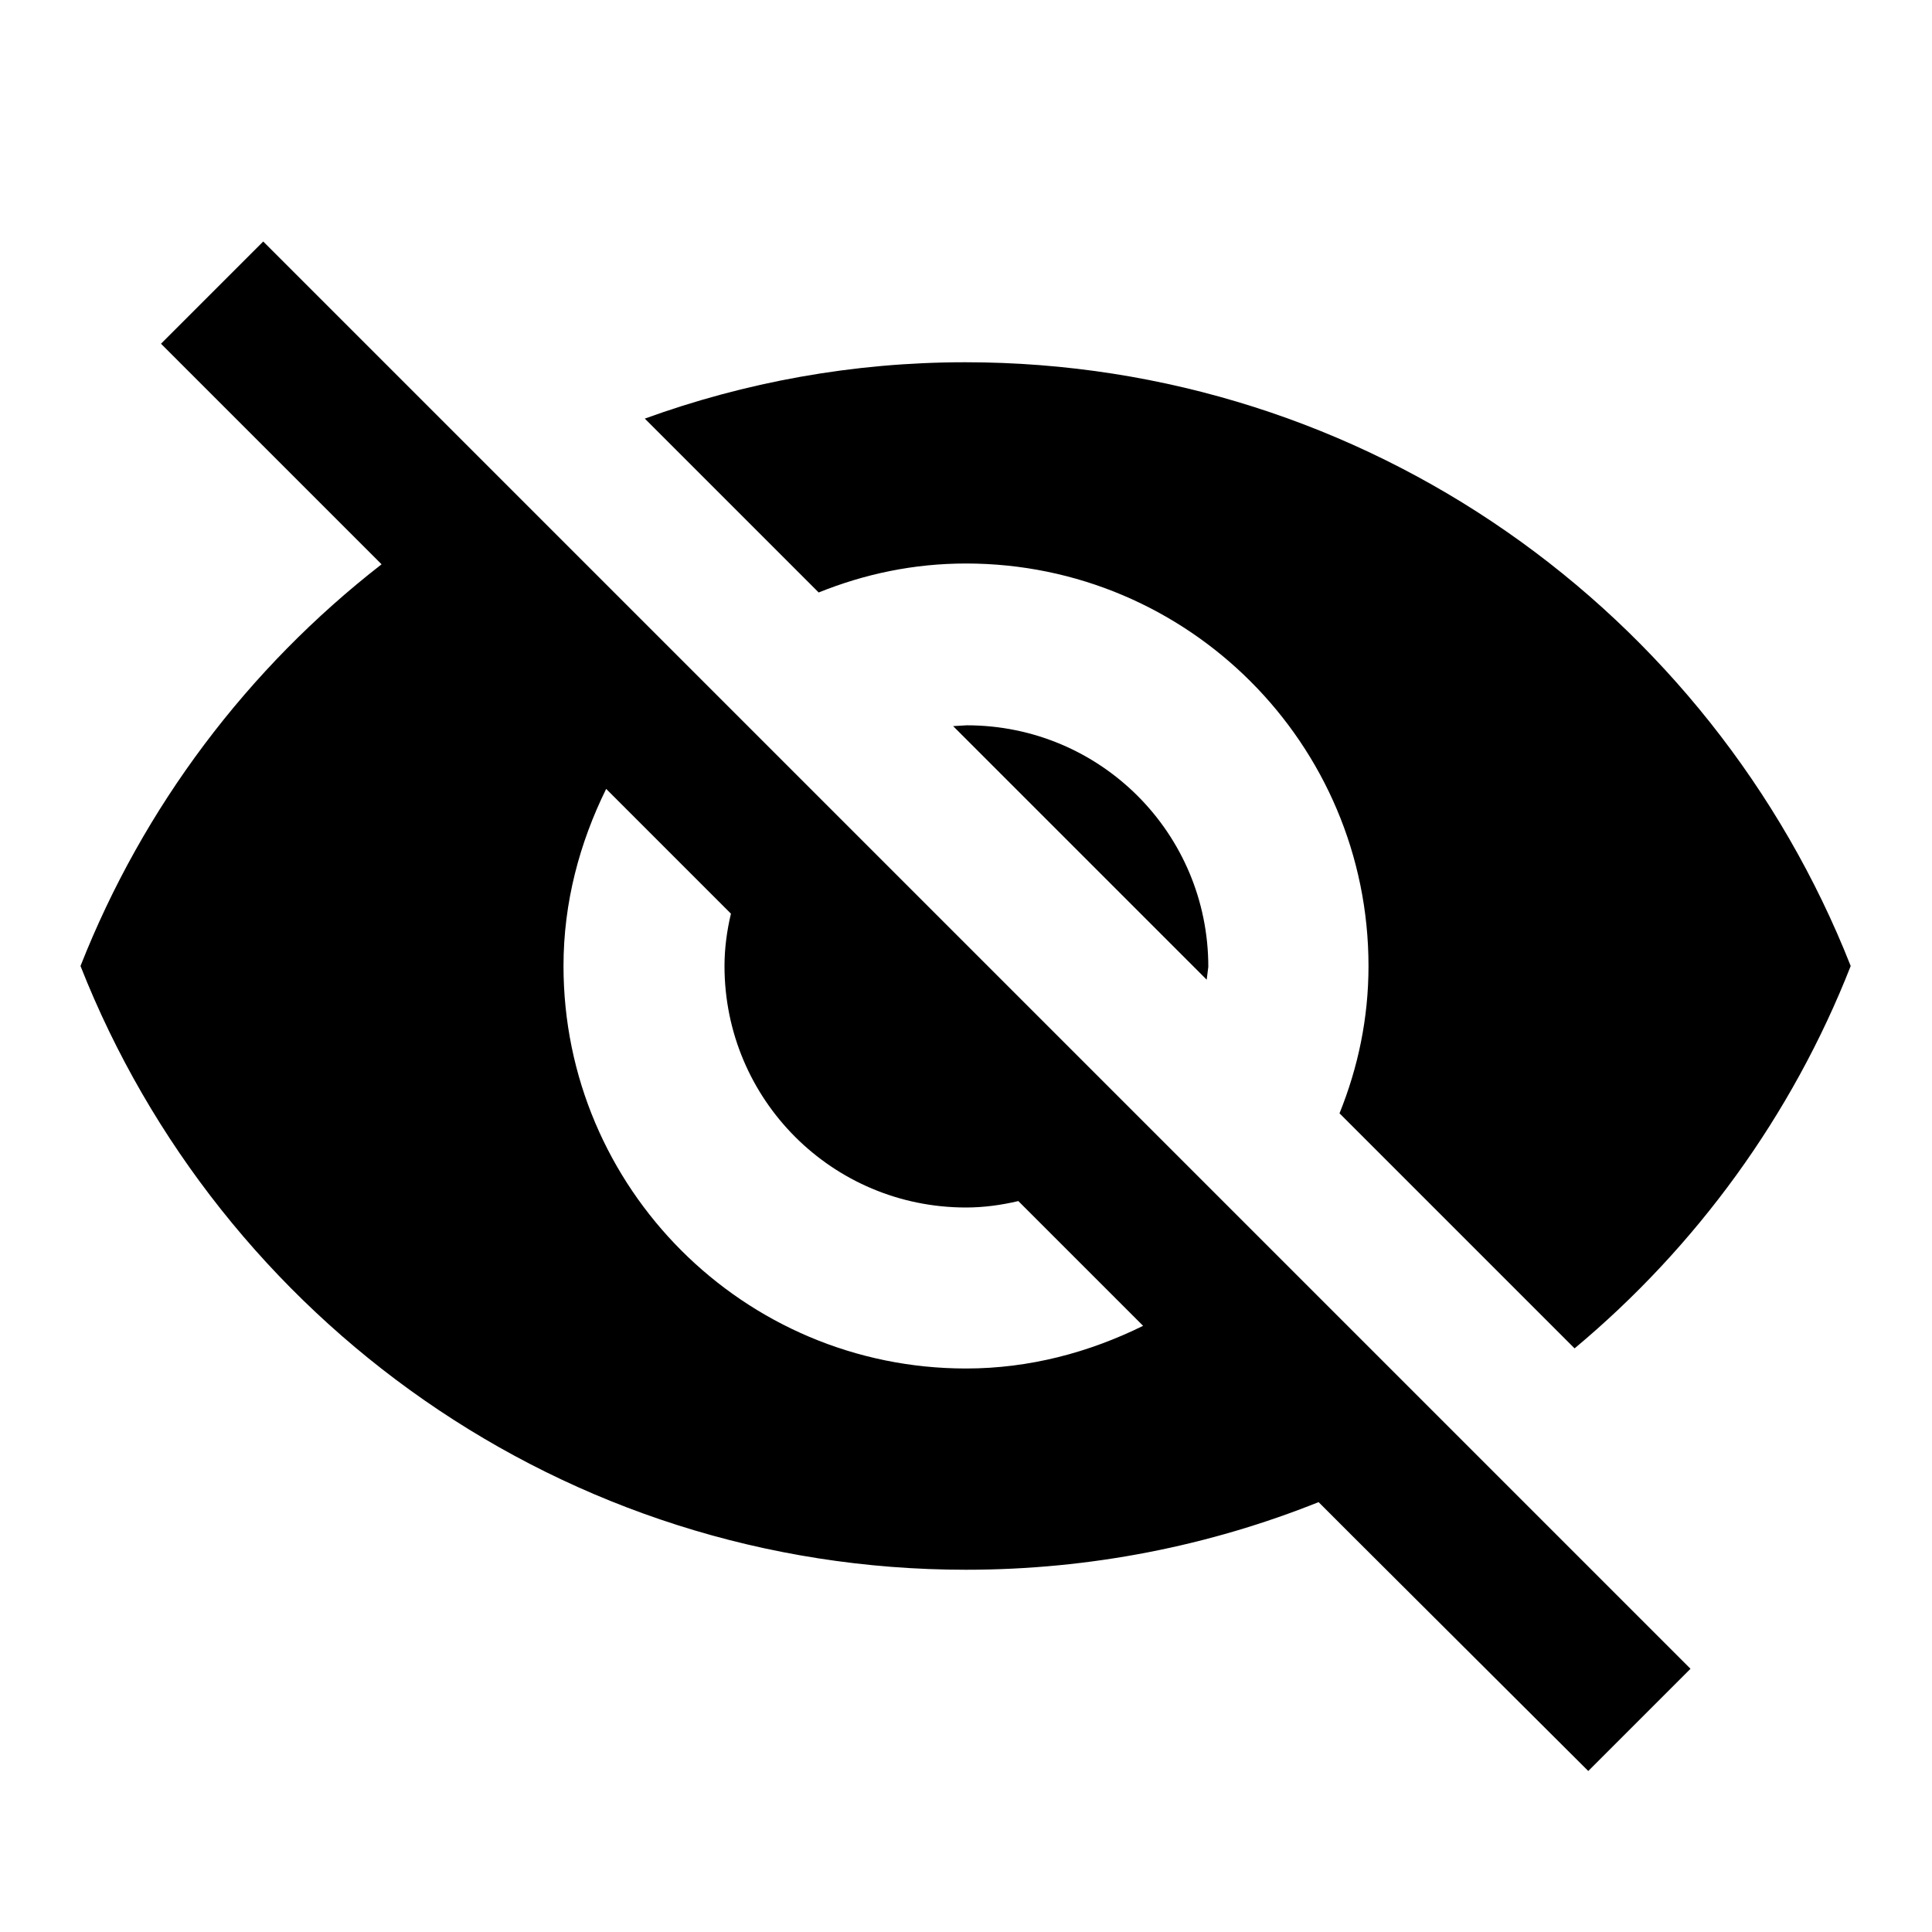
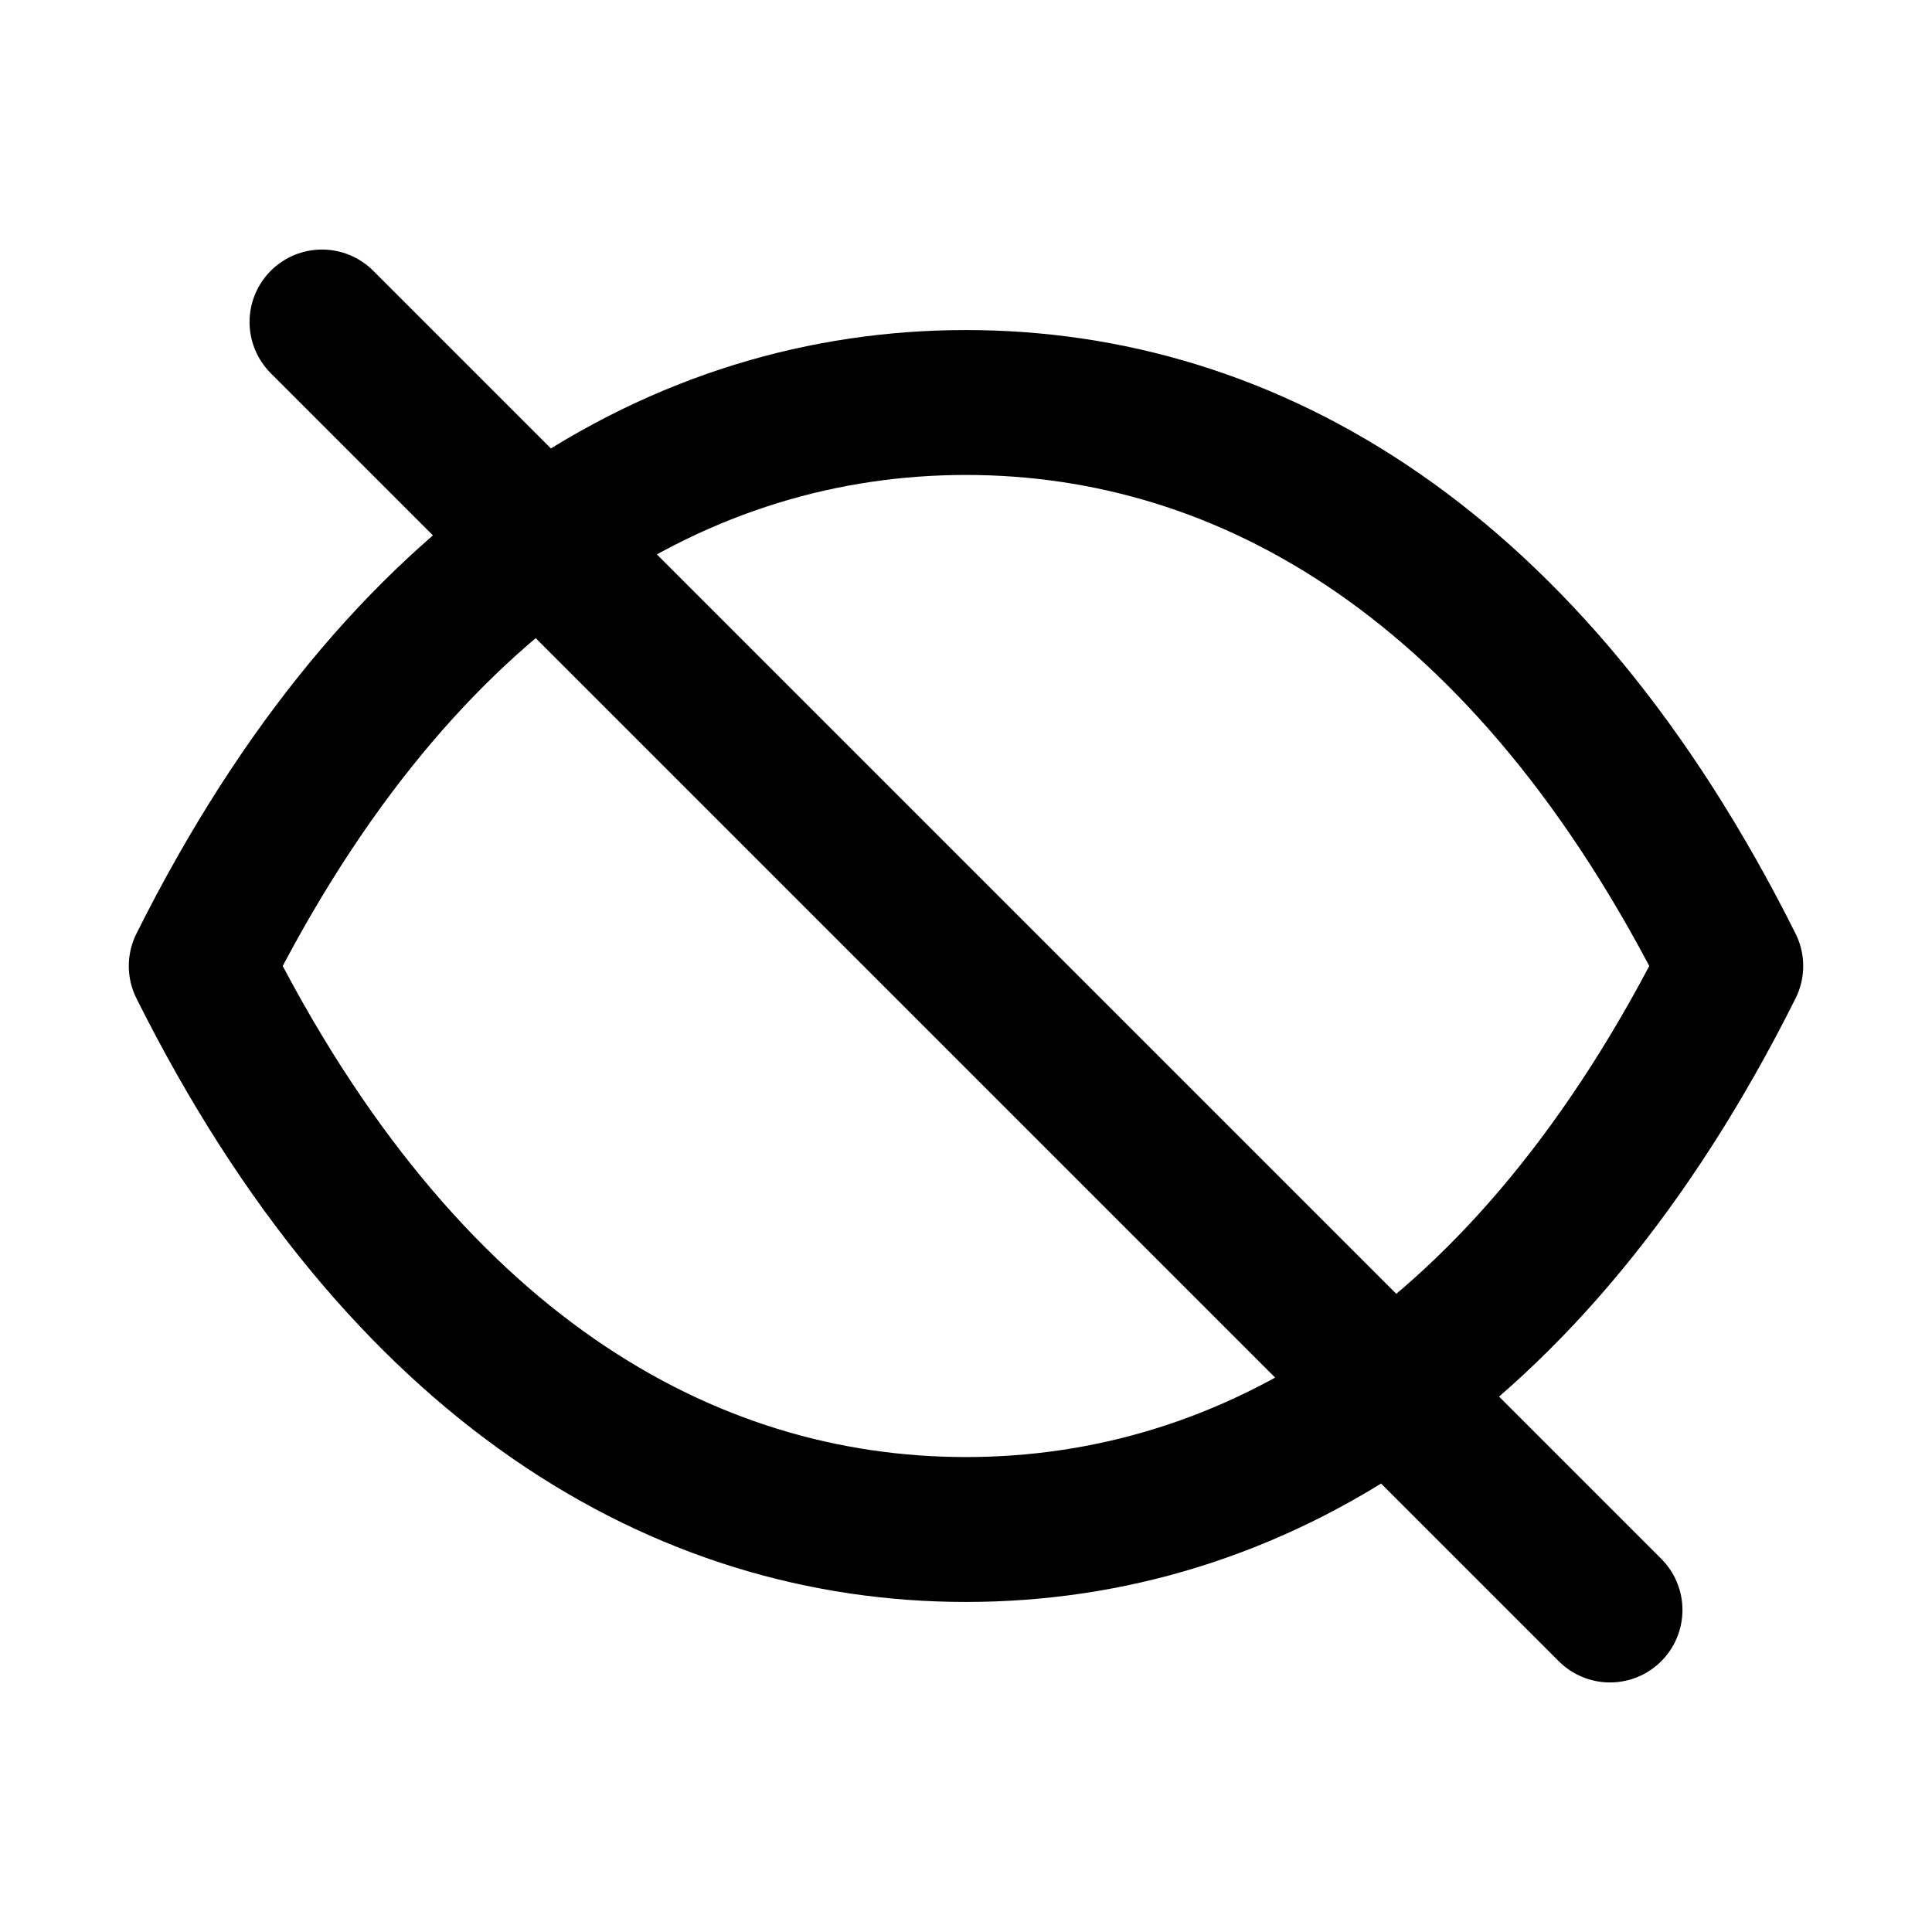
- <svg xmlns="http://www.w3.org/2000/svg" width="24" height="24" viewBox="0 0 24 24" fill="currentColor">
-   <path d="M12 7c2.76 0 5 2.24 5 5 0 .65-.13 1.26-.36 1.83l2.92 2.92c1.51-1.26 2.7-2.89 3.43-4.75-1.73-4.39-6-7.5-11-7.5-1.4 0-2.74.25-3.98.7l2.16 2.16C10.74 7.13 11.35 7 12 7zM2 4.27l2.28 2.28.46.46C3.08 8.3 1.78 10.02 1 12c1.73 4.39 6 7.5 11 7.5 1.55 0 3.03-.3 4.38-.84l.42.42L19.73 22 21 20.73 3.27 3 2 4.27zM7.53 9.8l1.55 1.55c-.05.21-.08.43-.08.65 0 1.66 1.34 3 3 3 .22 0 .44-.03.65-.08l1.55 1.55c-.67.33-1.41.53-2.2.53-2.76 0-5-2.24-5-5 0-.79.2-1.53.53-2.2zm4.31-.78l3.15 3.15.02-.16c0-1.66-1.34-3-3-3l-.17.01z" />
+ <svg xmlns="http://www.w3.org/2000/svg" width="24" height="24" viewBox="0 0 24 24" fill="none" stroke="#000" stroke-width="1.8" stroke-linecap="round" stroke-linejoin="round">
+   <path d="M2.5 12C5 7 8.5 5 12 5s7 2 9.5 7c-2.5 5-6 7-9.5 7s-7-2-9.5-7zM4 4l16 16" />
</svg>
